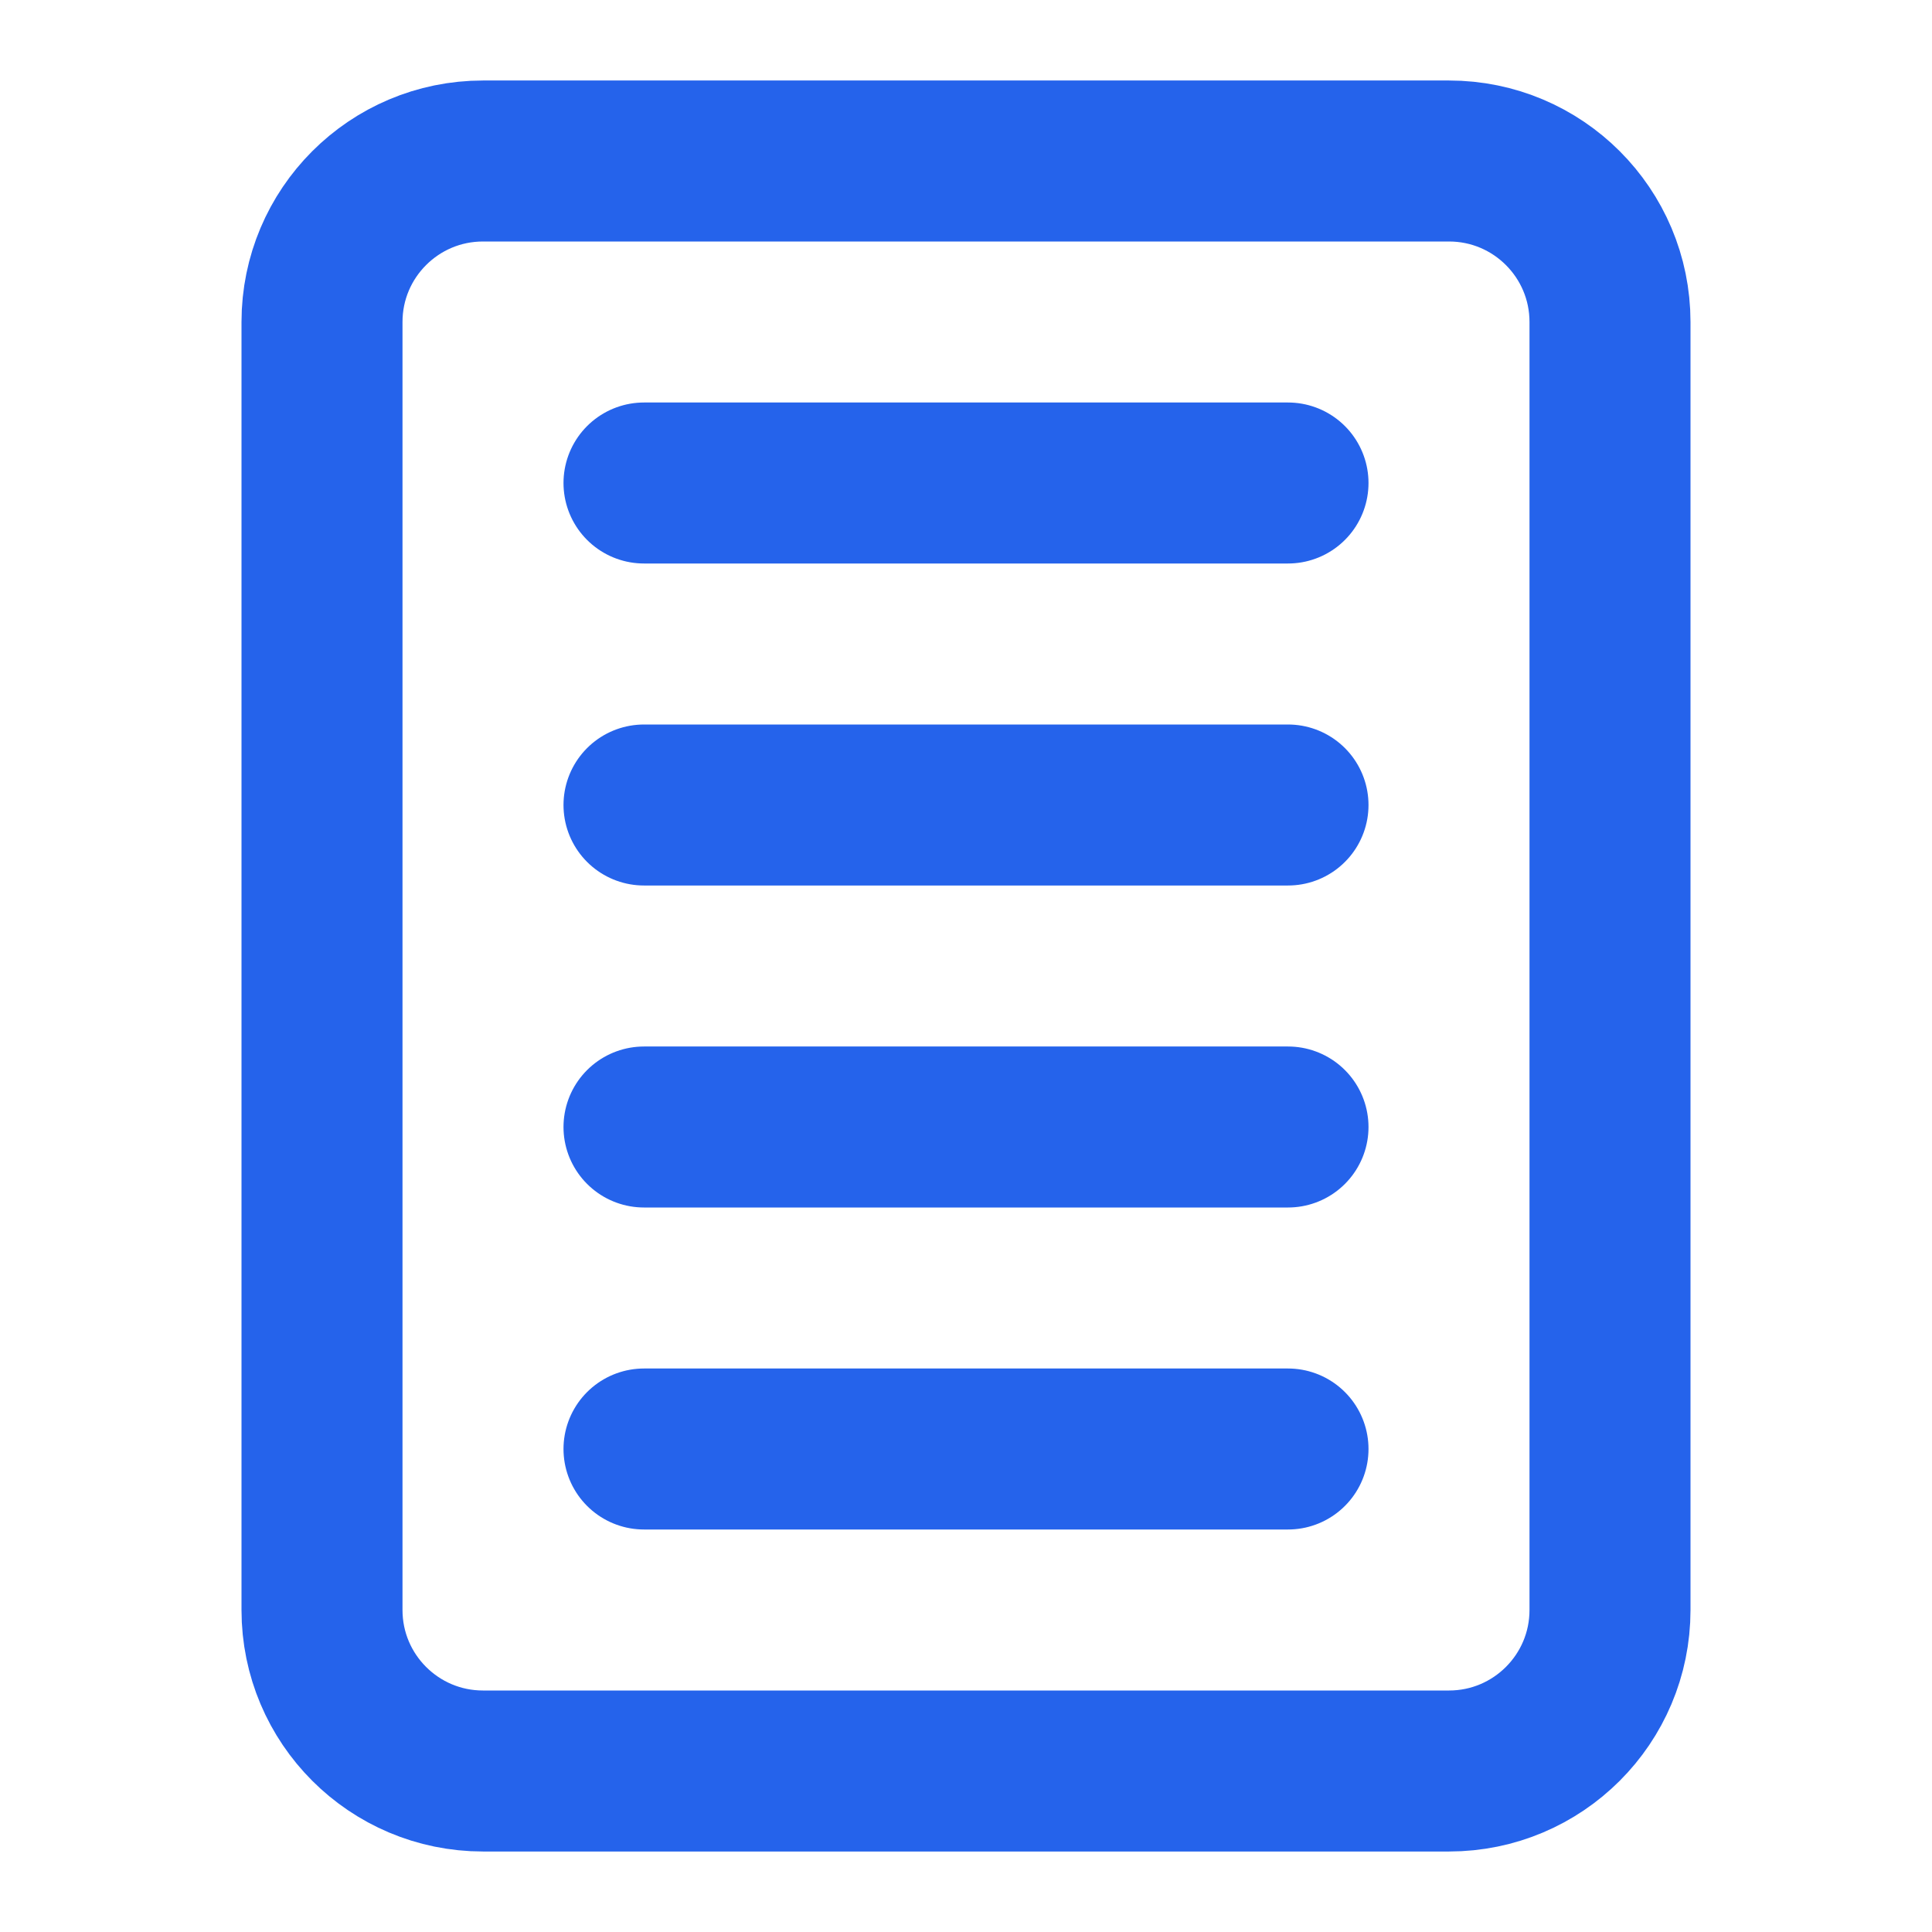
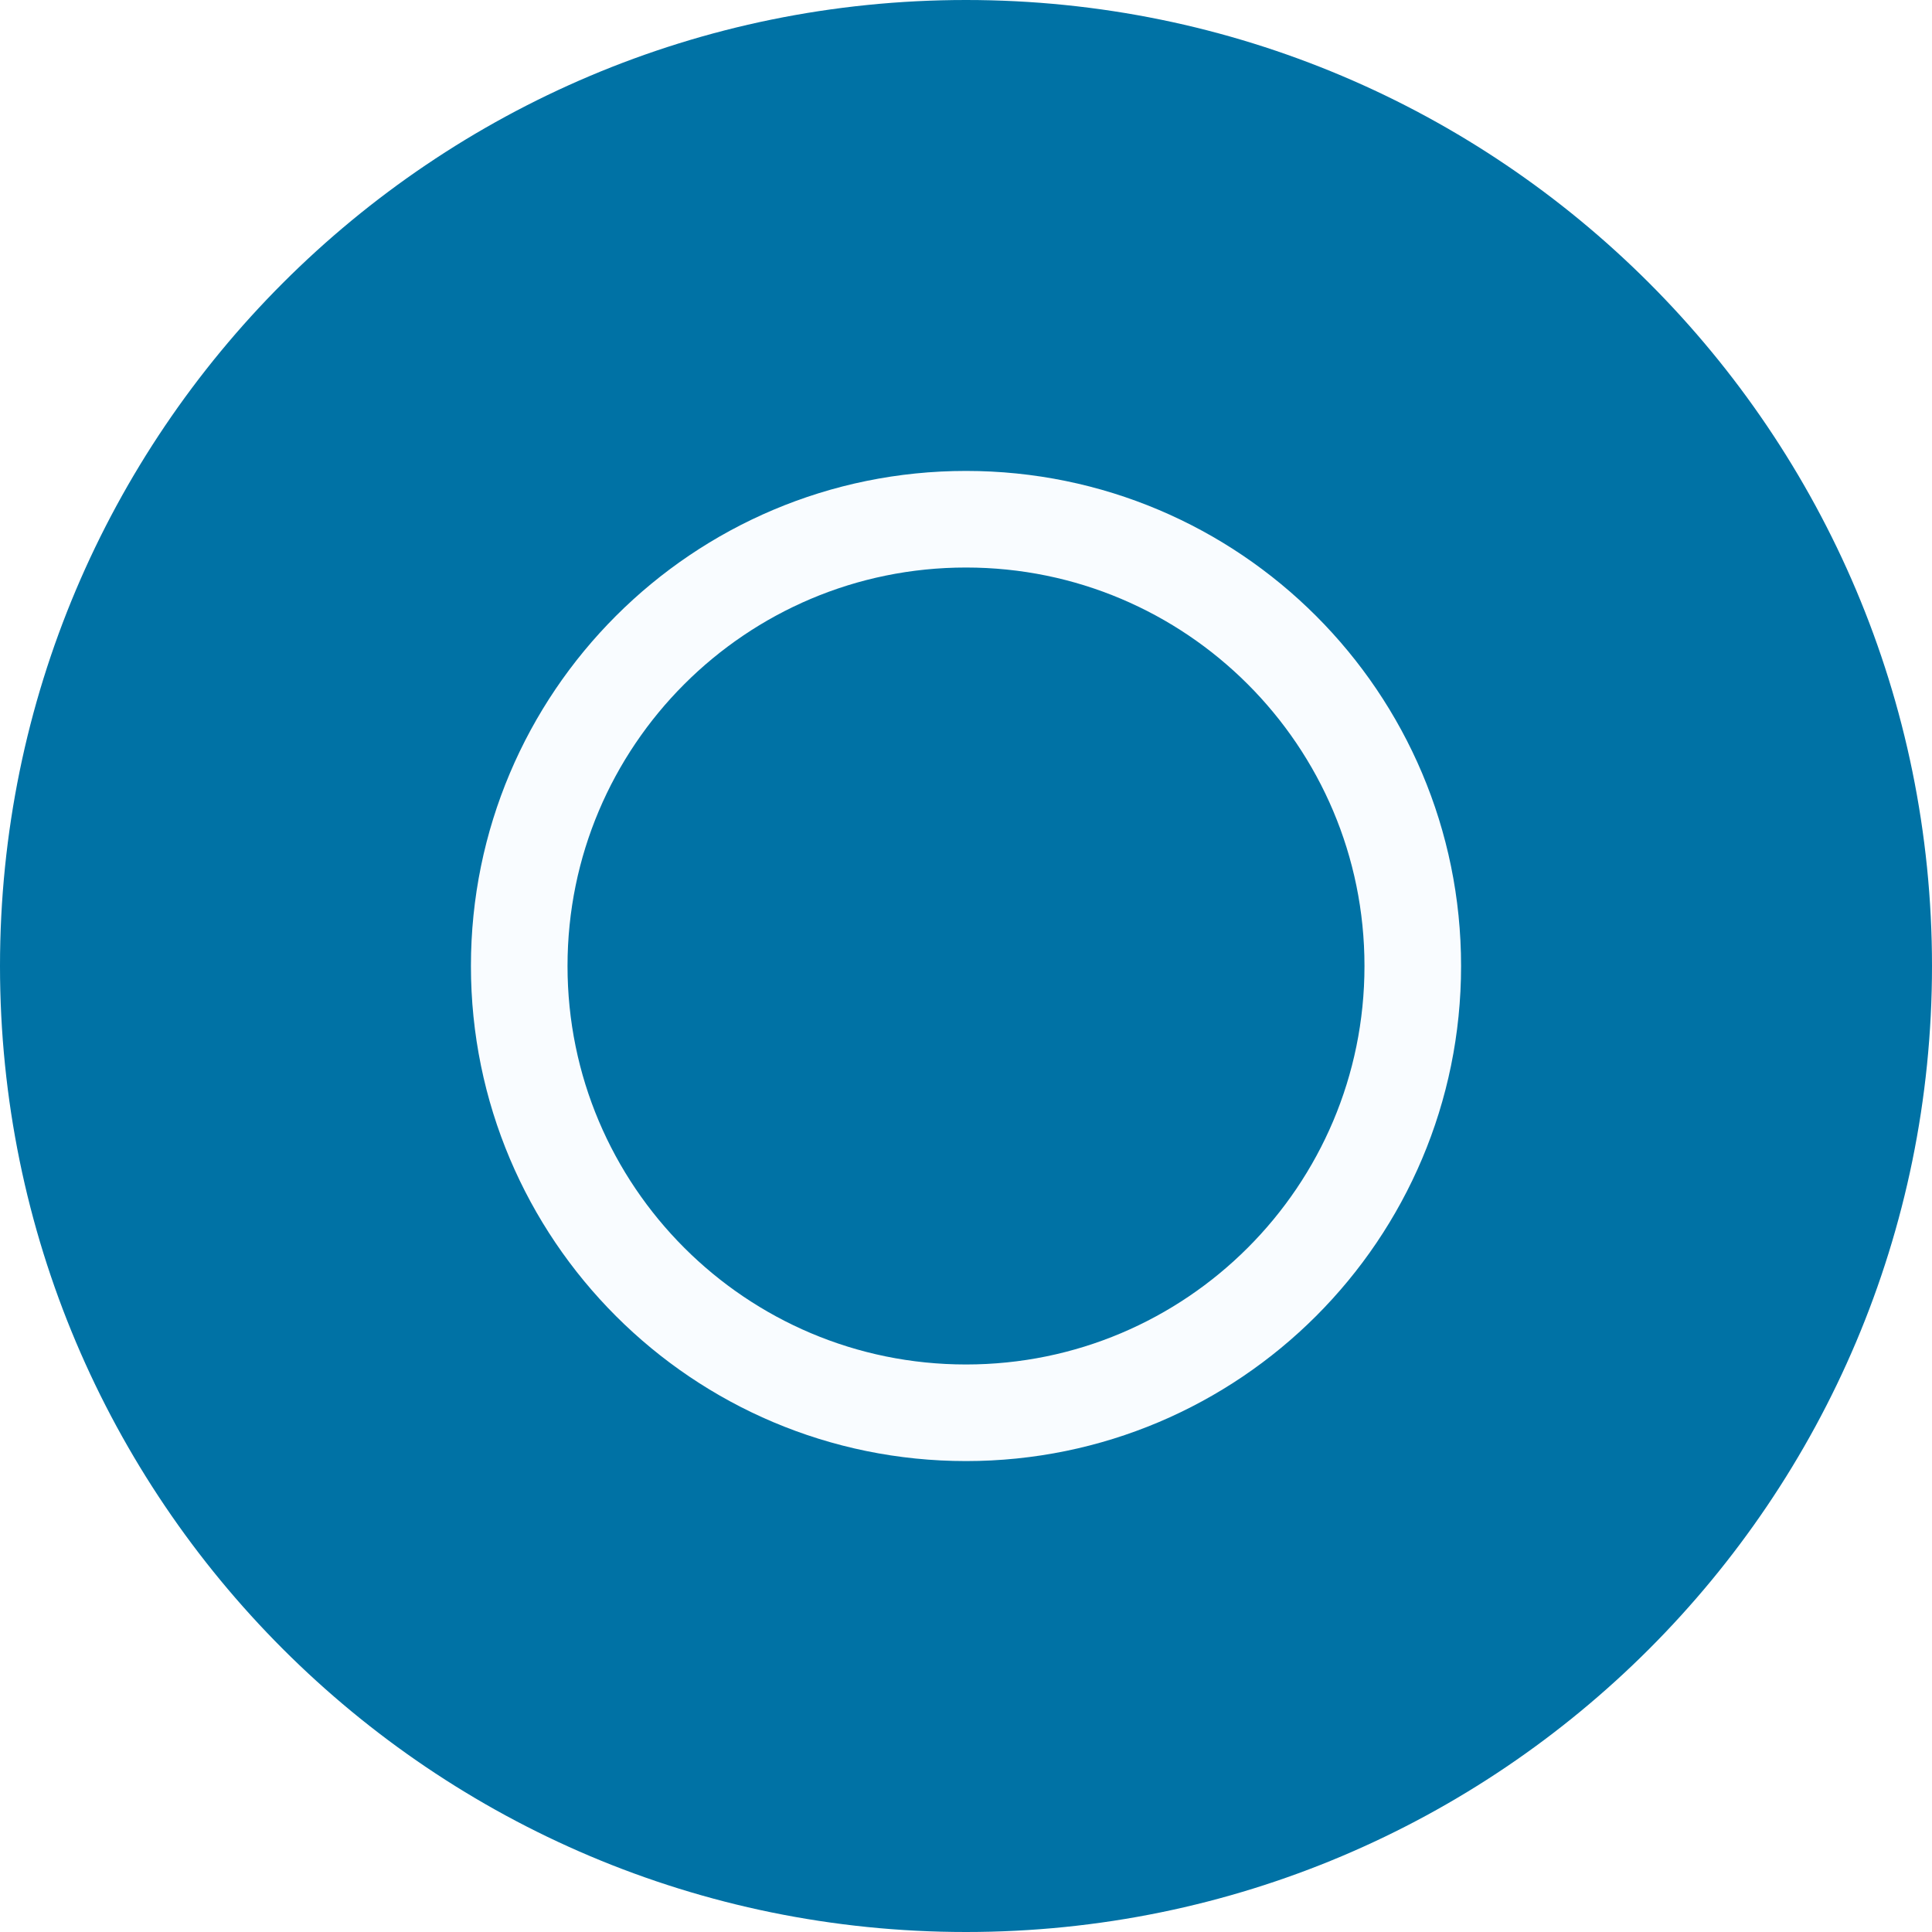
- <svg xmlns="http://www.w3.org/2000/svg" width="32" height="32" viewBox="0 0 24 24" fill="none" stroke="#2563eb" stroke-width="2" stroke-linecap="round" stroke-linejoin="round">
-   <rect width="16" height="20" x="4" y="2" rx="2" ry="2" />
-   <line x1="8" x2="16" y1="6" y2="6" />
-   <line x1="8" x2="16" y1="10" y2="10" />
-   <line x1="8" x2="16" y1="14" y2="14" />
-   <line x1="8" x2="16" y1="18" y2="18" />
+ <svg xmlns="http://www.w3.org/2000/svg" width="32" height="32" viewBox="0 0 32 32">
+   <circle cx="16" cy="16" r="16" fill="#0072a5" />
+   <circle cx="16" cy="16" r="7.4" fill="none" stroke="#f9fcff" stroke-width="1.6" />
</svg>
